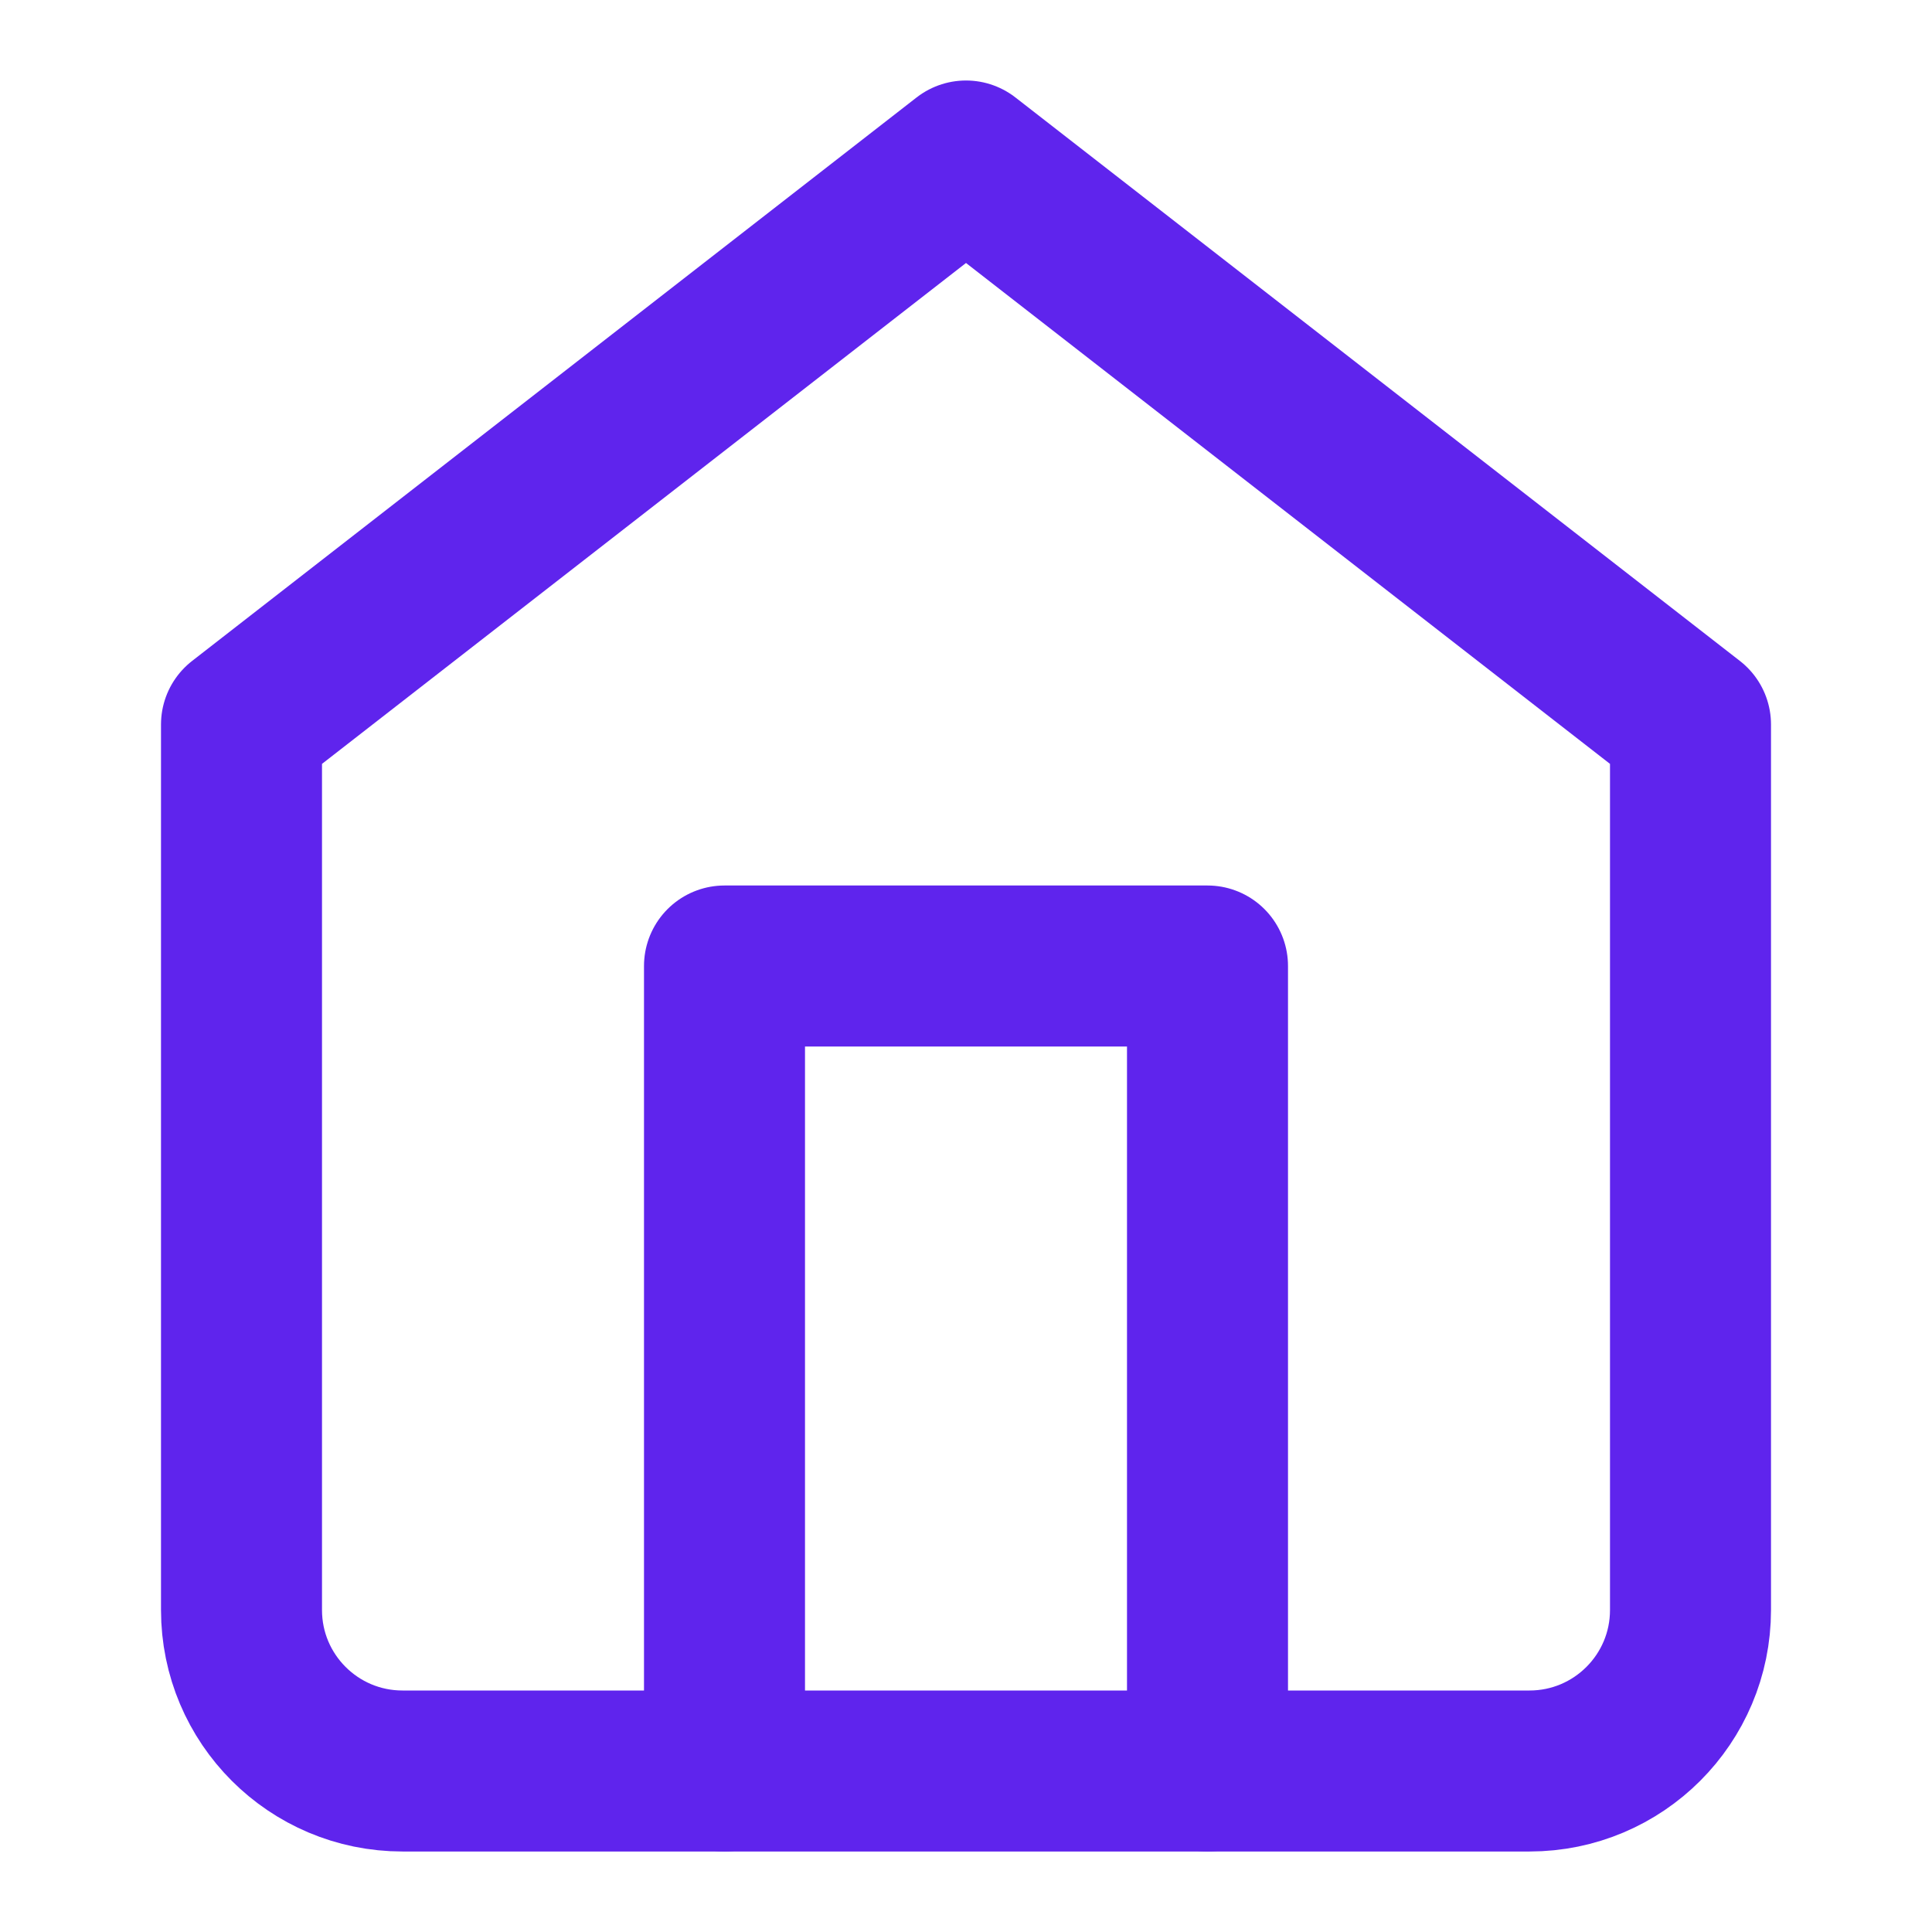
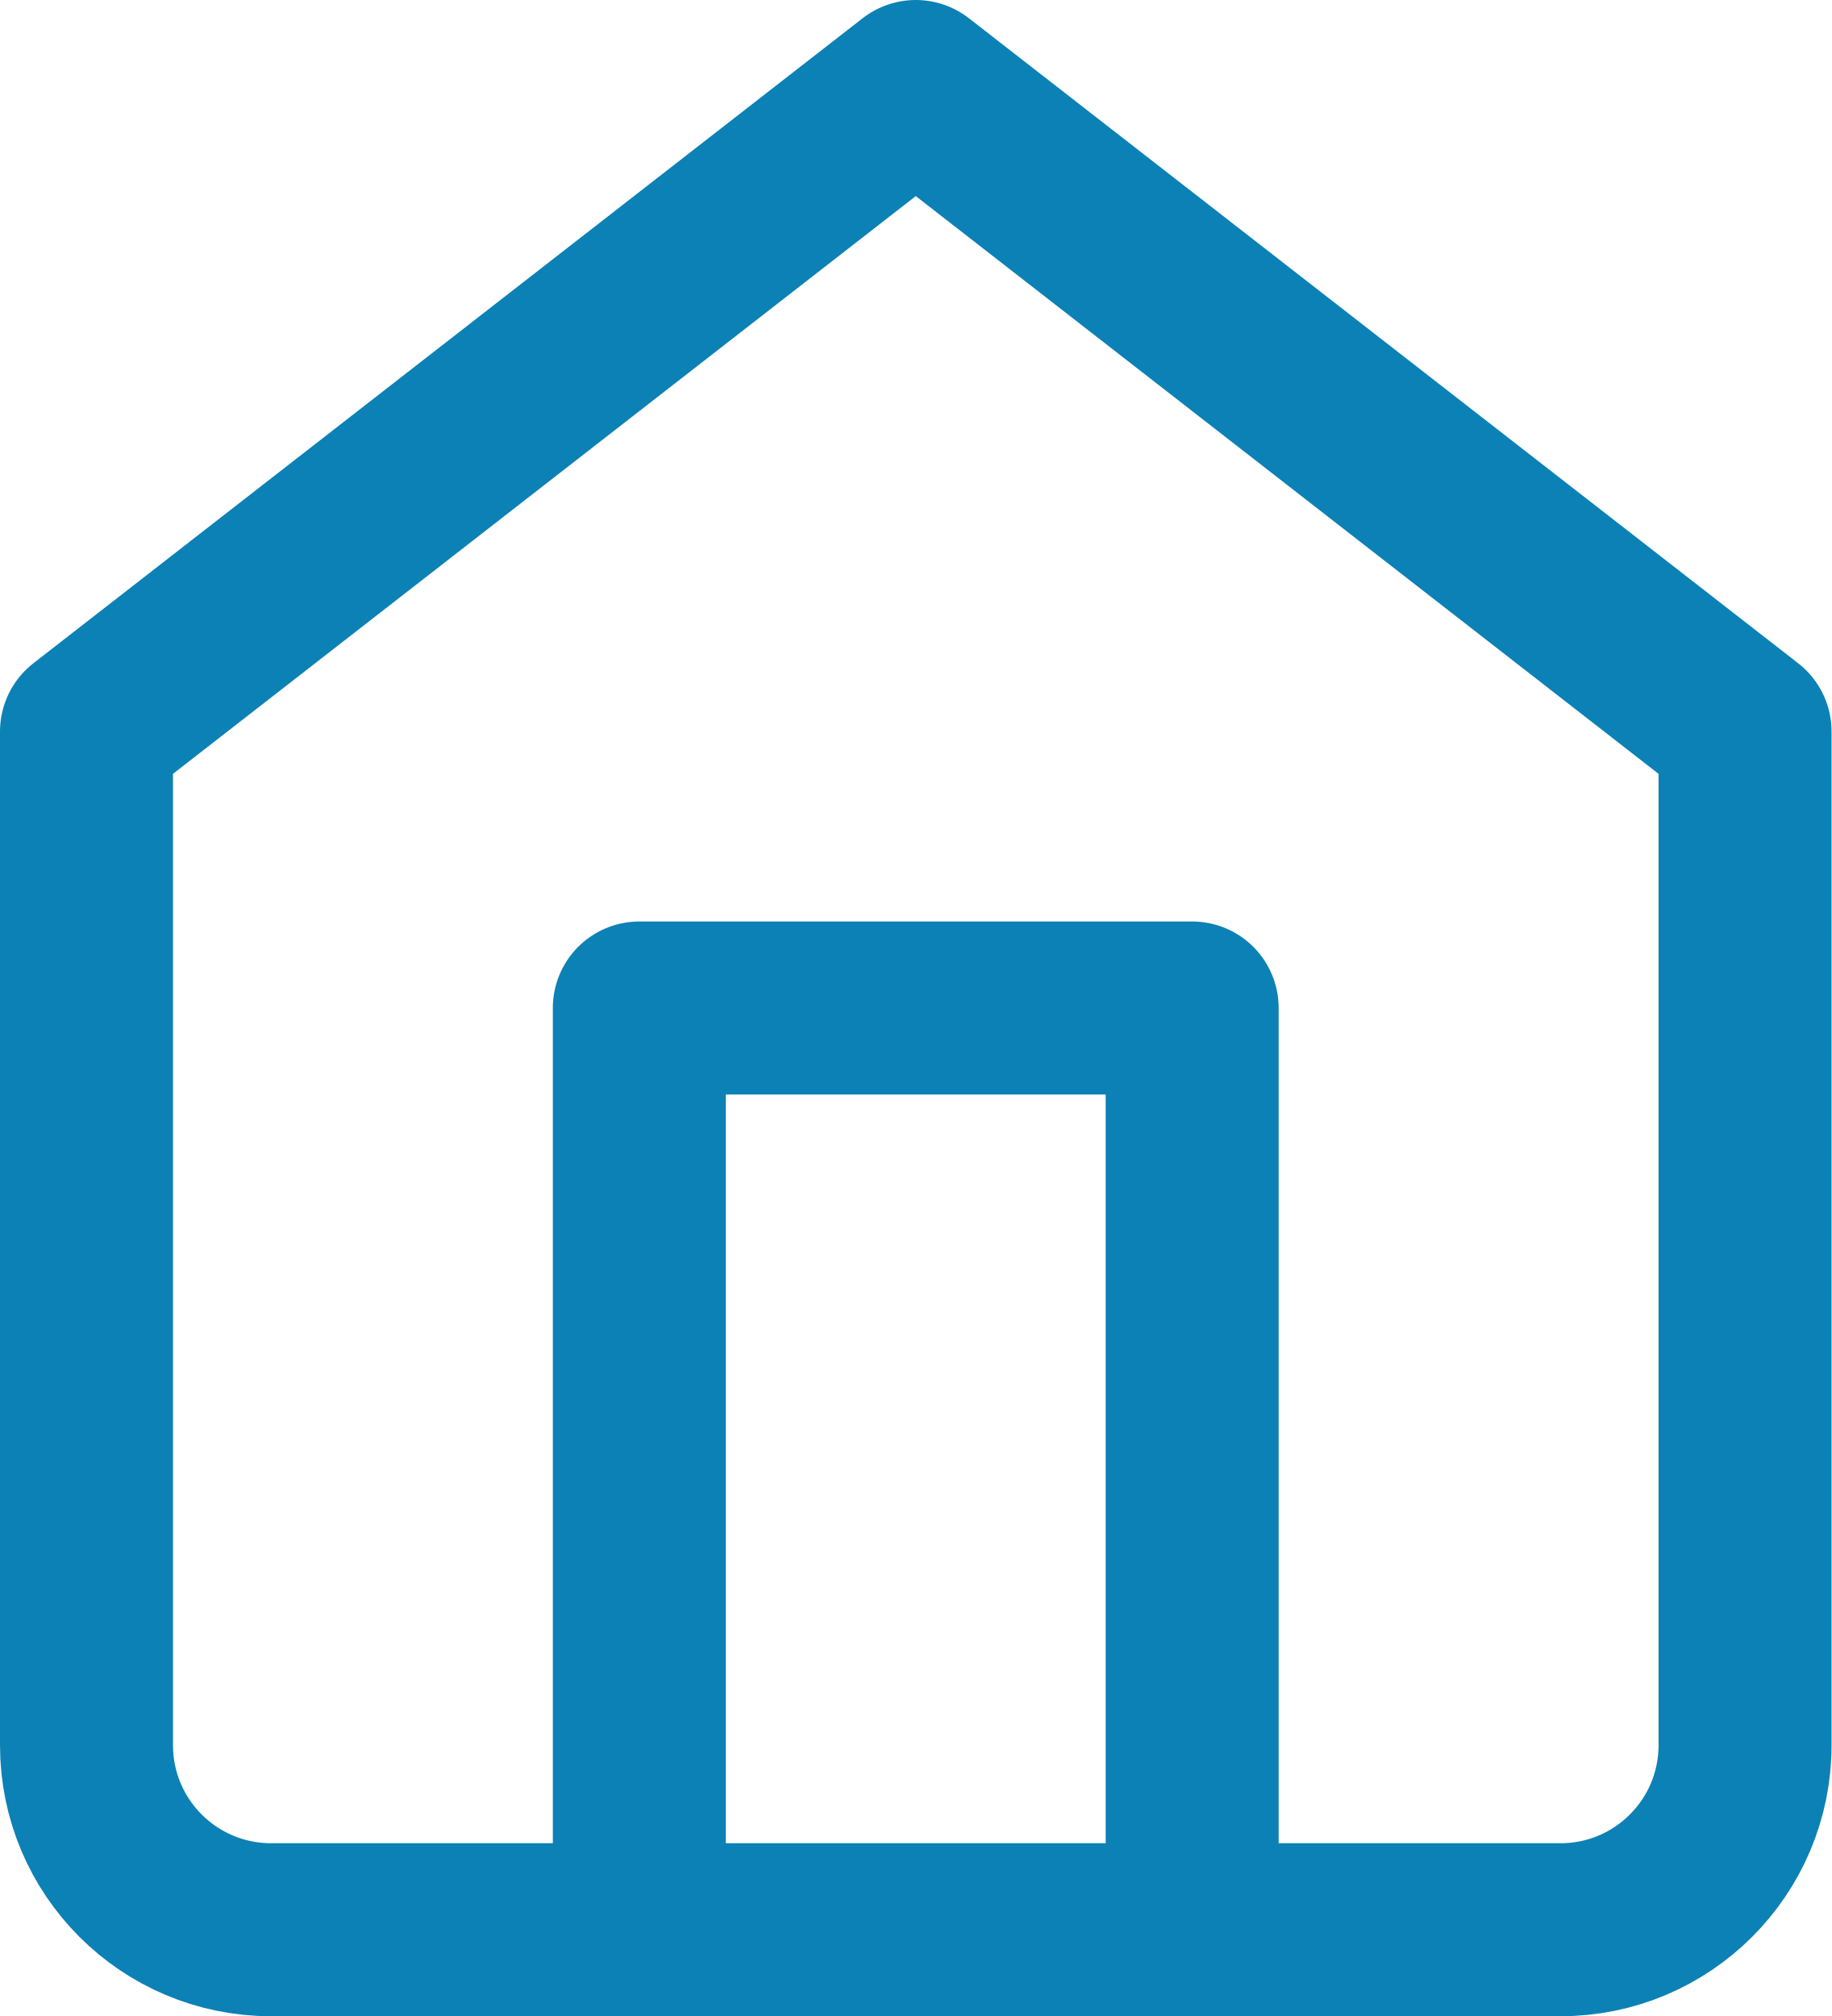
- <svg xmlns="http://www.w3.org/2000/svg" width="24" height="24" viewBox="0 0 24 24" fill="none" stroke="#5F24ED" stroke-width="2" stroke-linecap="round" stroke-linejoin="round" class="feather feather-home">
-   <path d="M3 9l9-7 9 7v11a2 2 0 0 1-2 2H5a2 2 0 0 1-2-2z" />
-   <polyline points="9 22 9 12 15 12 15 22" />
+ <svg xmlns="http://www.w3.org/2000/svg" width="31.762" height="34.958" viewBox="0 0 31.762 34.958">
+   <g id="home" transform="translate(1.5 1.5)">
+     <path id="Tracé_6495" data-name="Tracé 6495" d="M3,13.185,17.381,2,31.762,13.185V30.762a3.2,3.2,0,0,1-3.2,3.2H6.2a3.2,3.2,0,0,1-3.2-3.2Z" transform="translate(-3 -2)" fill="none" stroke="#0c81b5" stroke-linecap="round" stroke-linejoin="round" stroke-width="3" />
+     <path id="Tracé_6496" data-name="Tracé 6496" d="M9,27.979V12h9.587V27.979" transform="translate(0.587 3.979)" fill="none" stroke="#0c81b5" stroke-linecap="round" stroke-linejoin="round" stroke-width="3" />
+   </g>
</svg>
